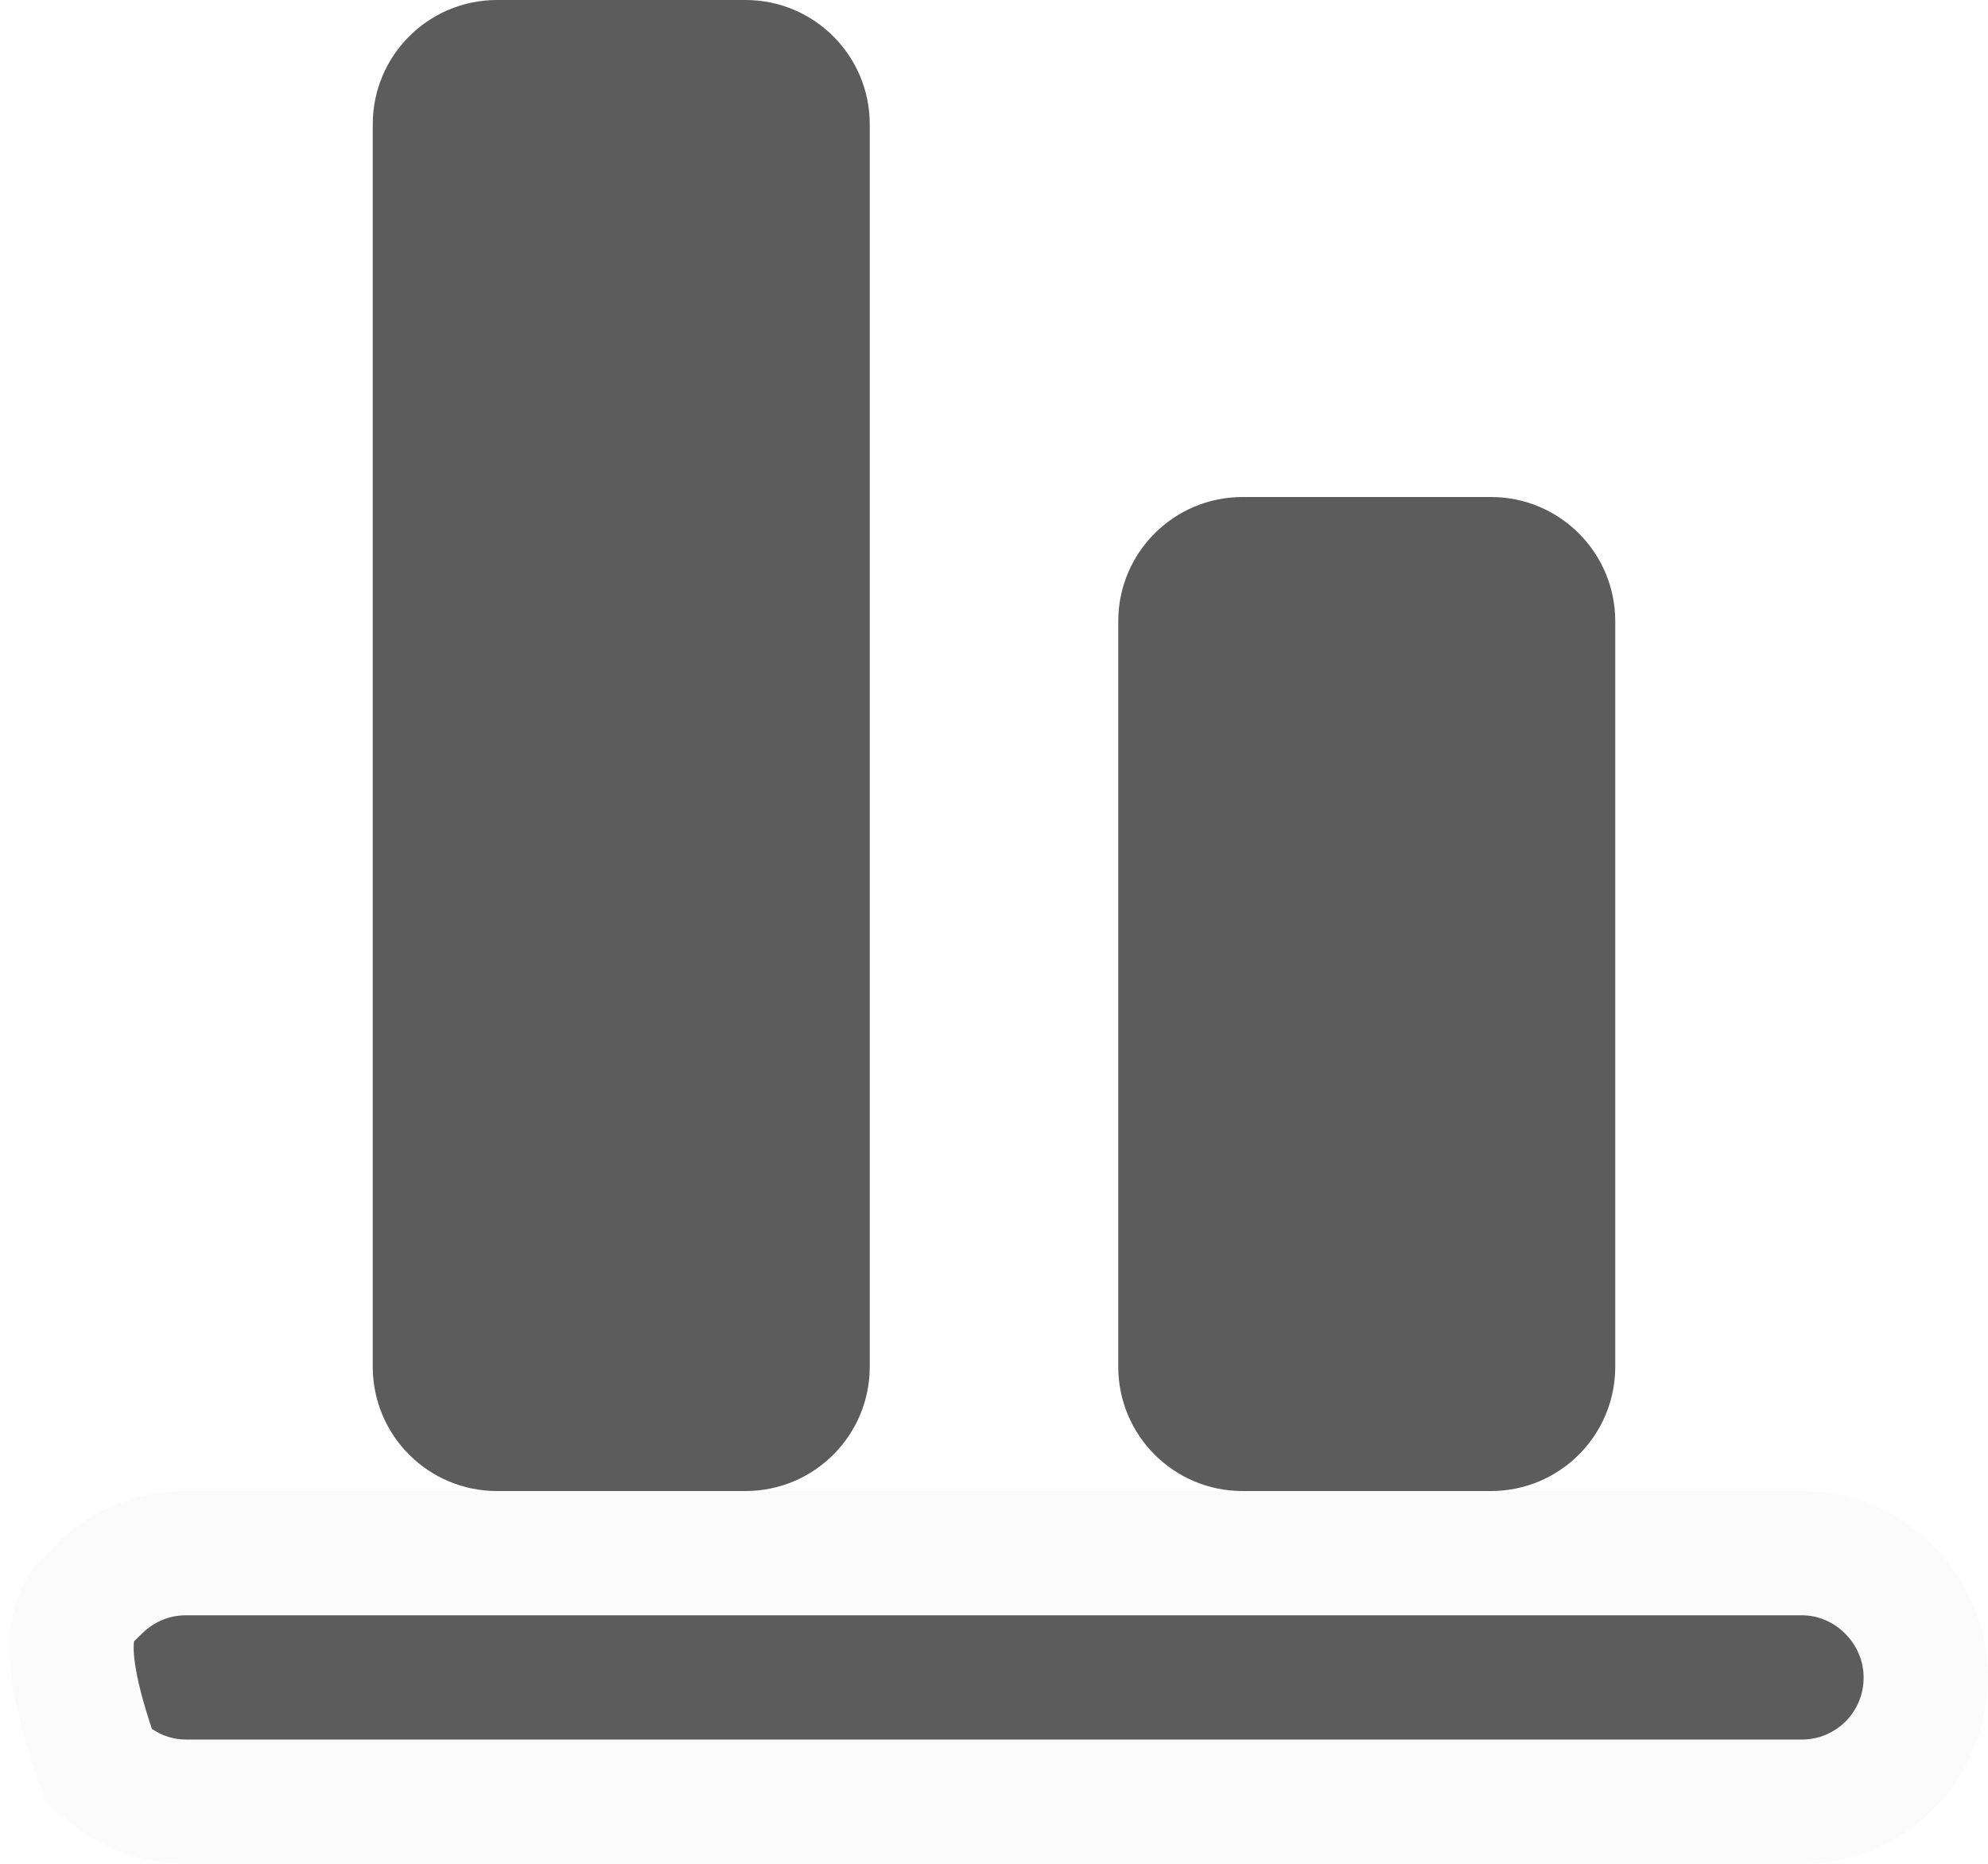
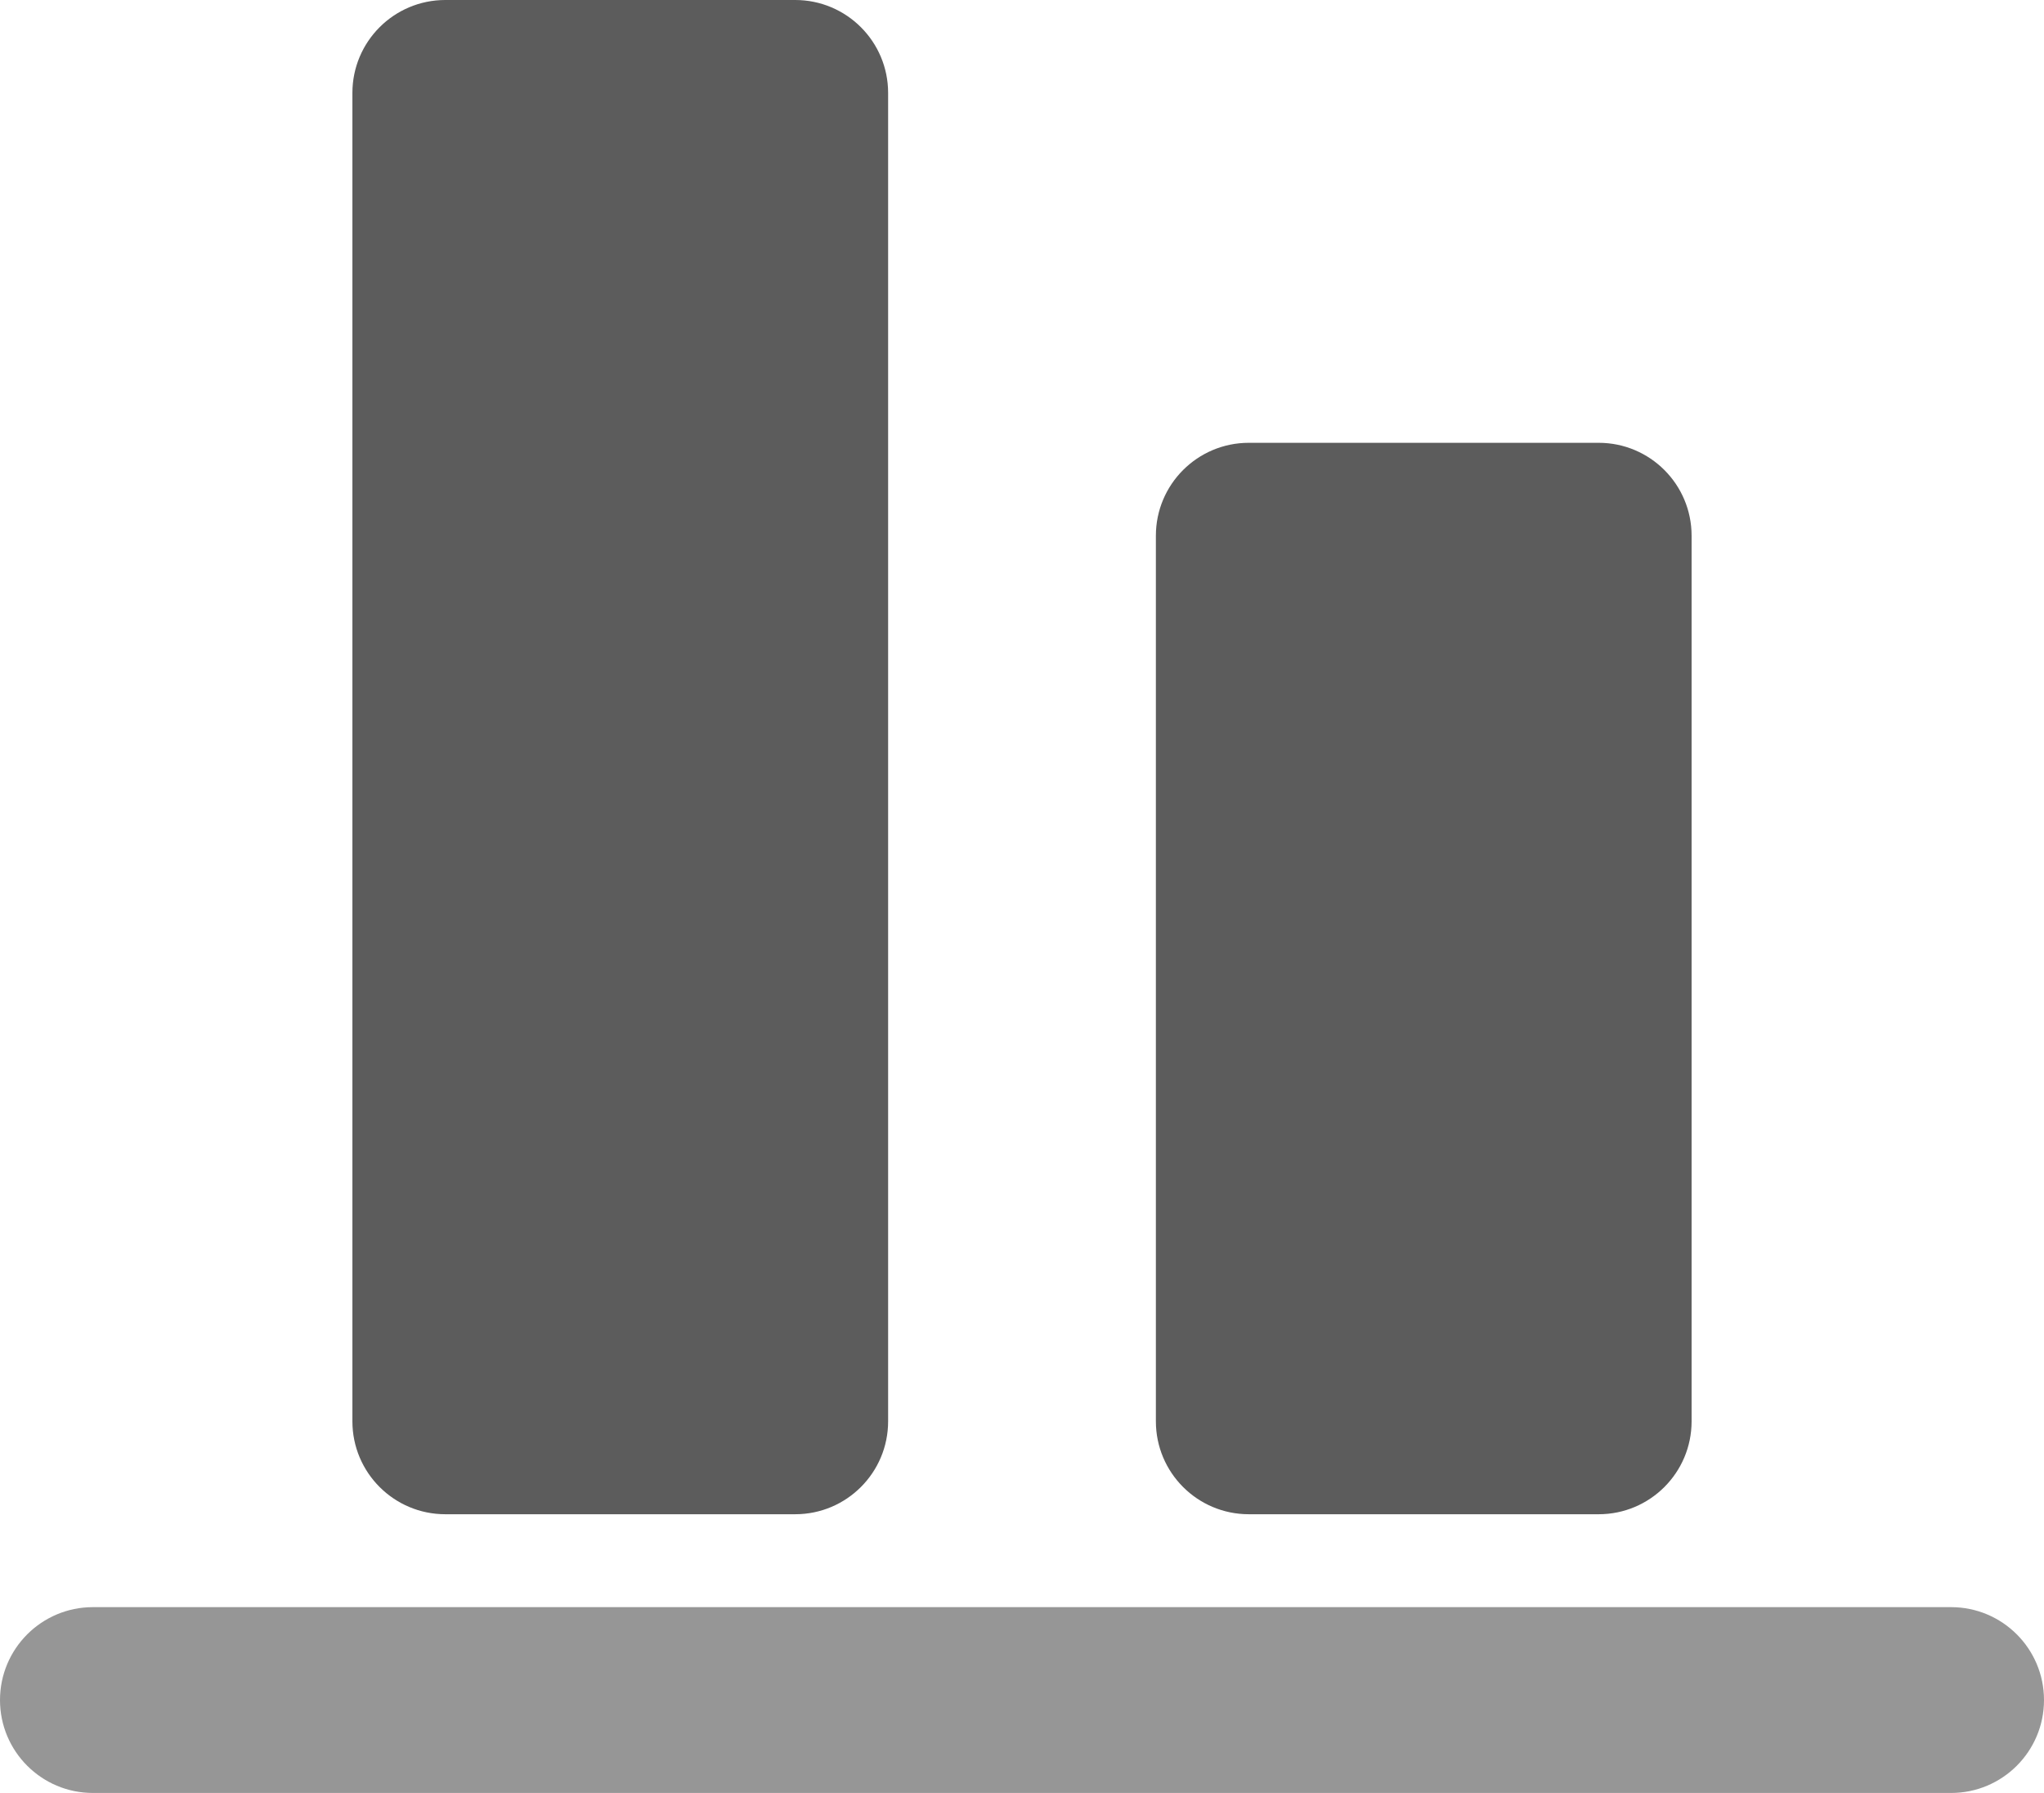
- <svg xmlns="http://www.w3.org/2000/svg" width="16" height="15" viewBox="0 0 16 15">
-   <g fill-rule="evenodd" opacity=".64" transform="rotate(-90 7.5 6.5)">
-     <path stroke="#F8F8F8" d="M-.5.498c0-.274.113-.523.295-.704C.927-.61 1.058-.357 1.207-.21c.18.18.293.429.293.707v13.004c0 .274-.113.523-.295.704-.183.183-.435.294-.705.294-.277 0-.527-.111-.707-.291-.18-.18-.293-.429-.293-.707V.498z" />
-     <rect width="12" height="4" x="2" y="2" rx="1" />
-     <rect width="8" height="4" x="2" y="8" rx="1" />
+ <svg xmlns="http://www.w3.org/2000/svg" width="22" height="19.298" viewBox="0 0 22 19.298">
+   <g id="icon-valign-top" transform="translate(0 19.298) rotate(-90)" opacity="0.64">
+     <rect id="Rectangle_16" data-name="Rectangle 16" width="16.298" height="5.766" rx="1" transform="translate(3 3.793)" />
+     <rect id="Rectangle_17" data-name="Rectangle 17" width="11.532" height="5.766" rx="1" transform="translate(3 12.441)" />
+     <rect id="Rectangle_52" data-name="Rectangle 52" width="2" height="22" rx="1" transform="translate(0)" fill="#5b5b5b" />
  </g>
</svg>
